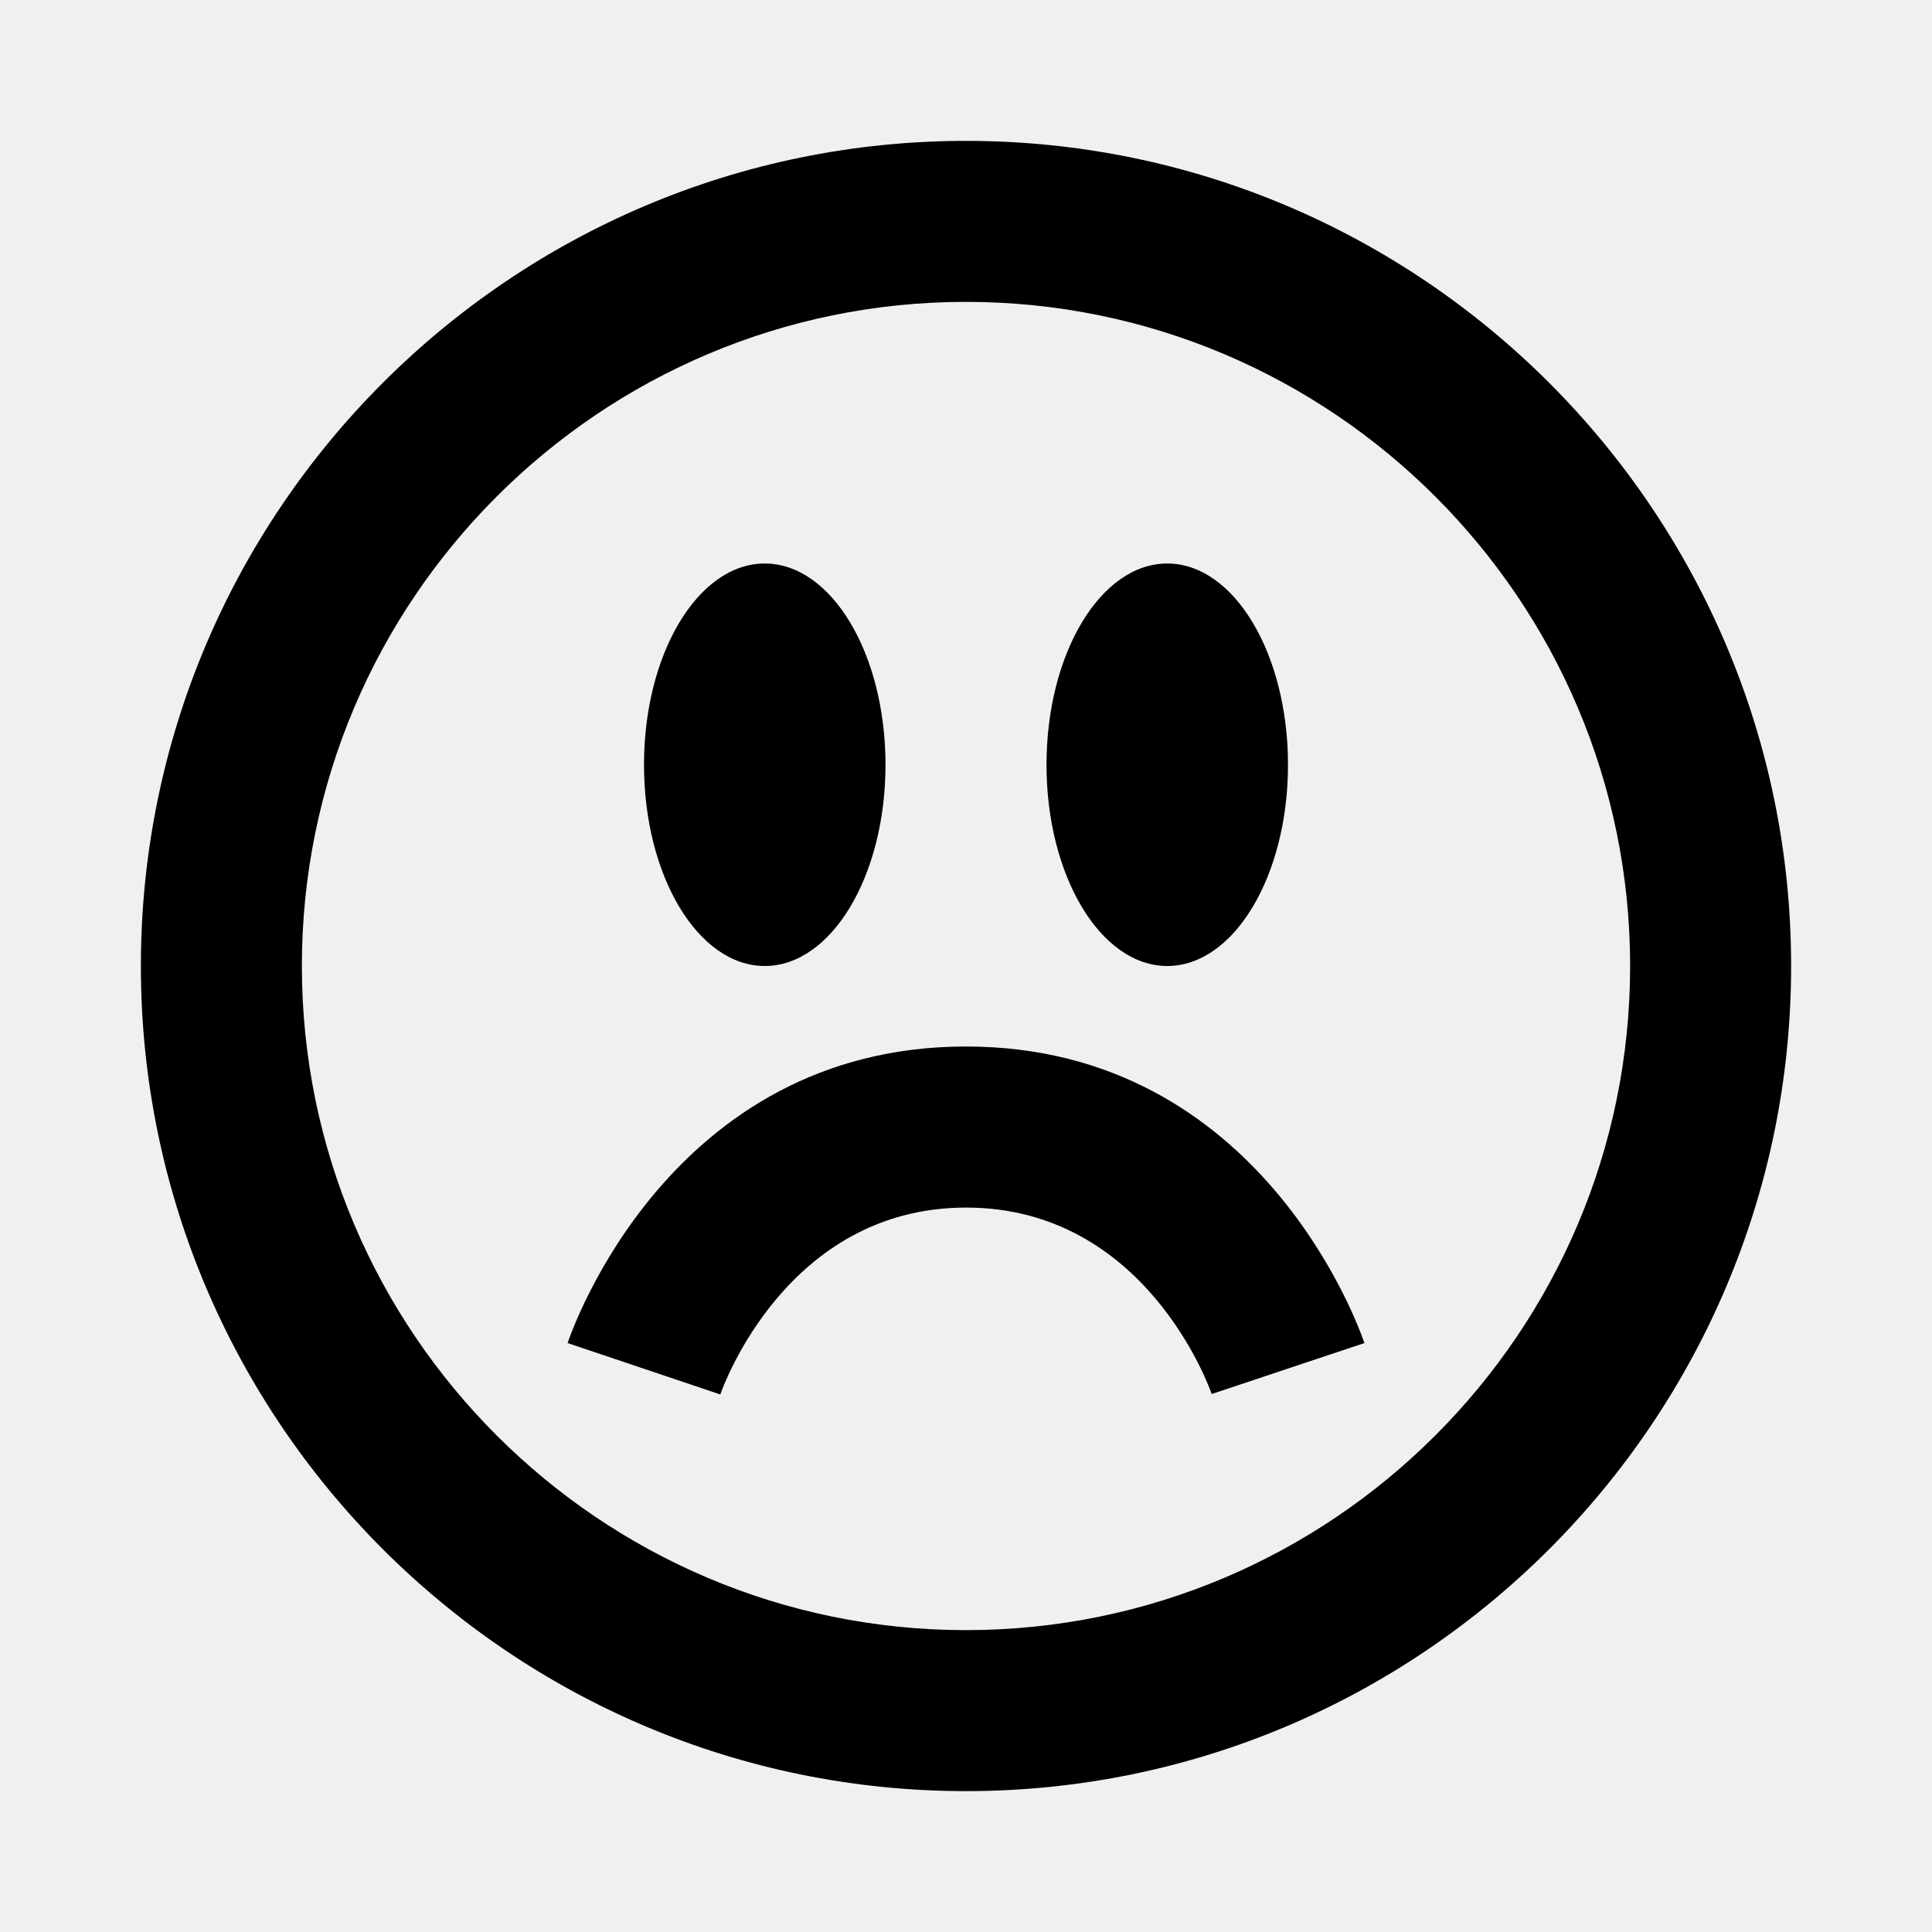
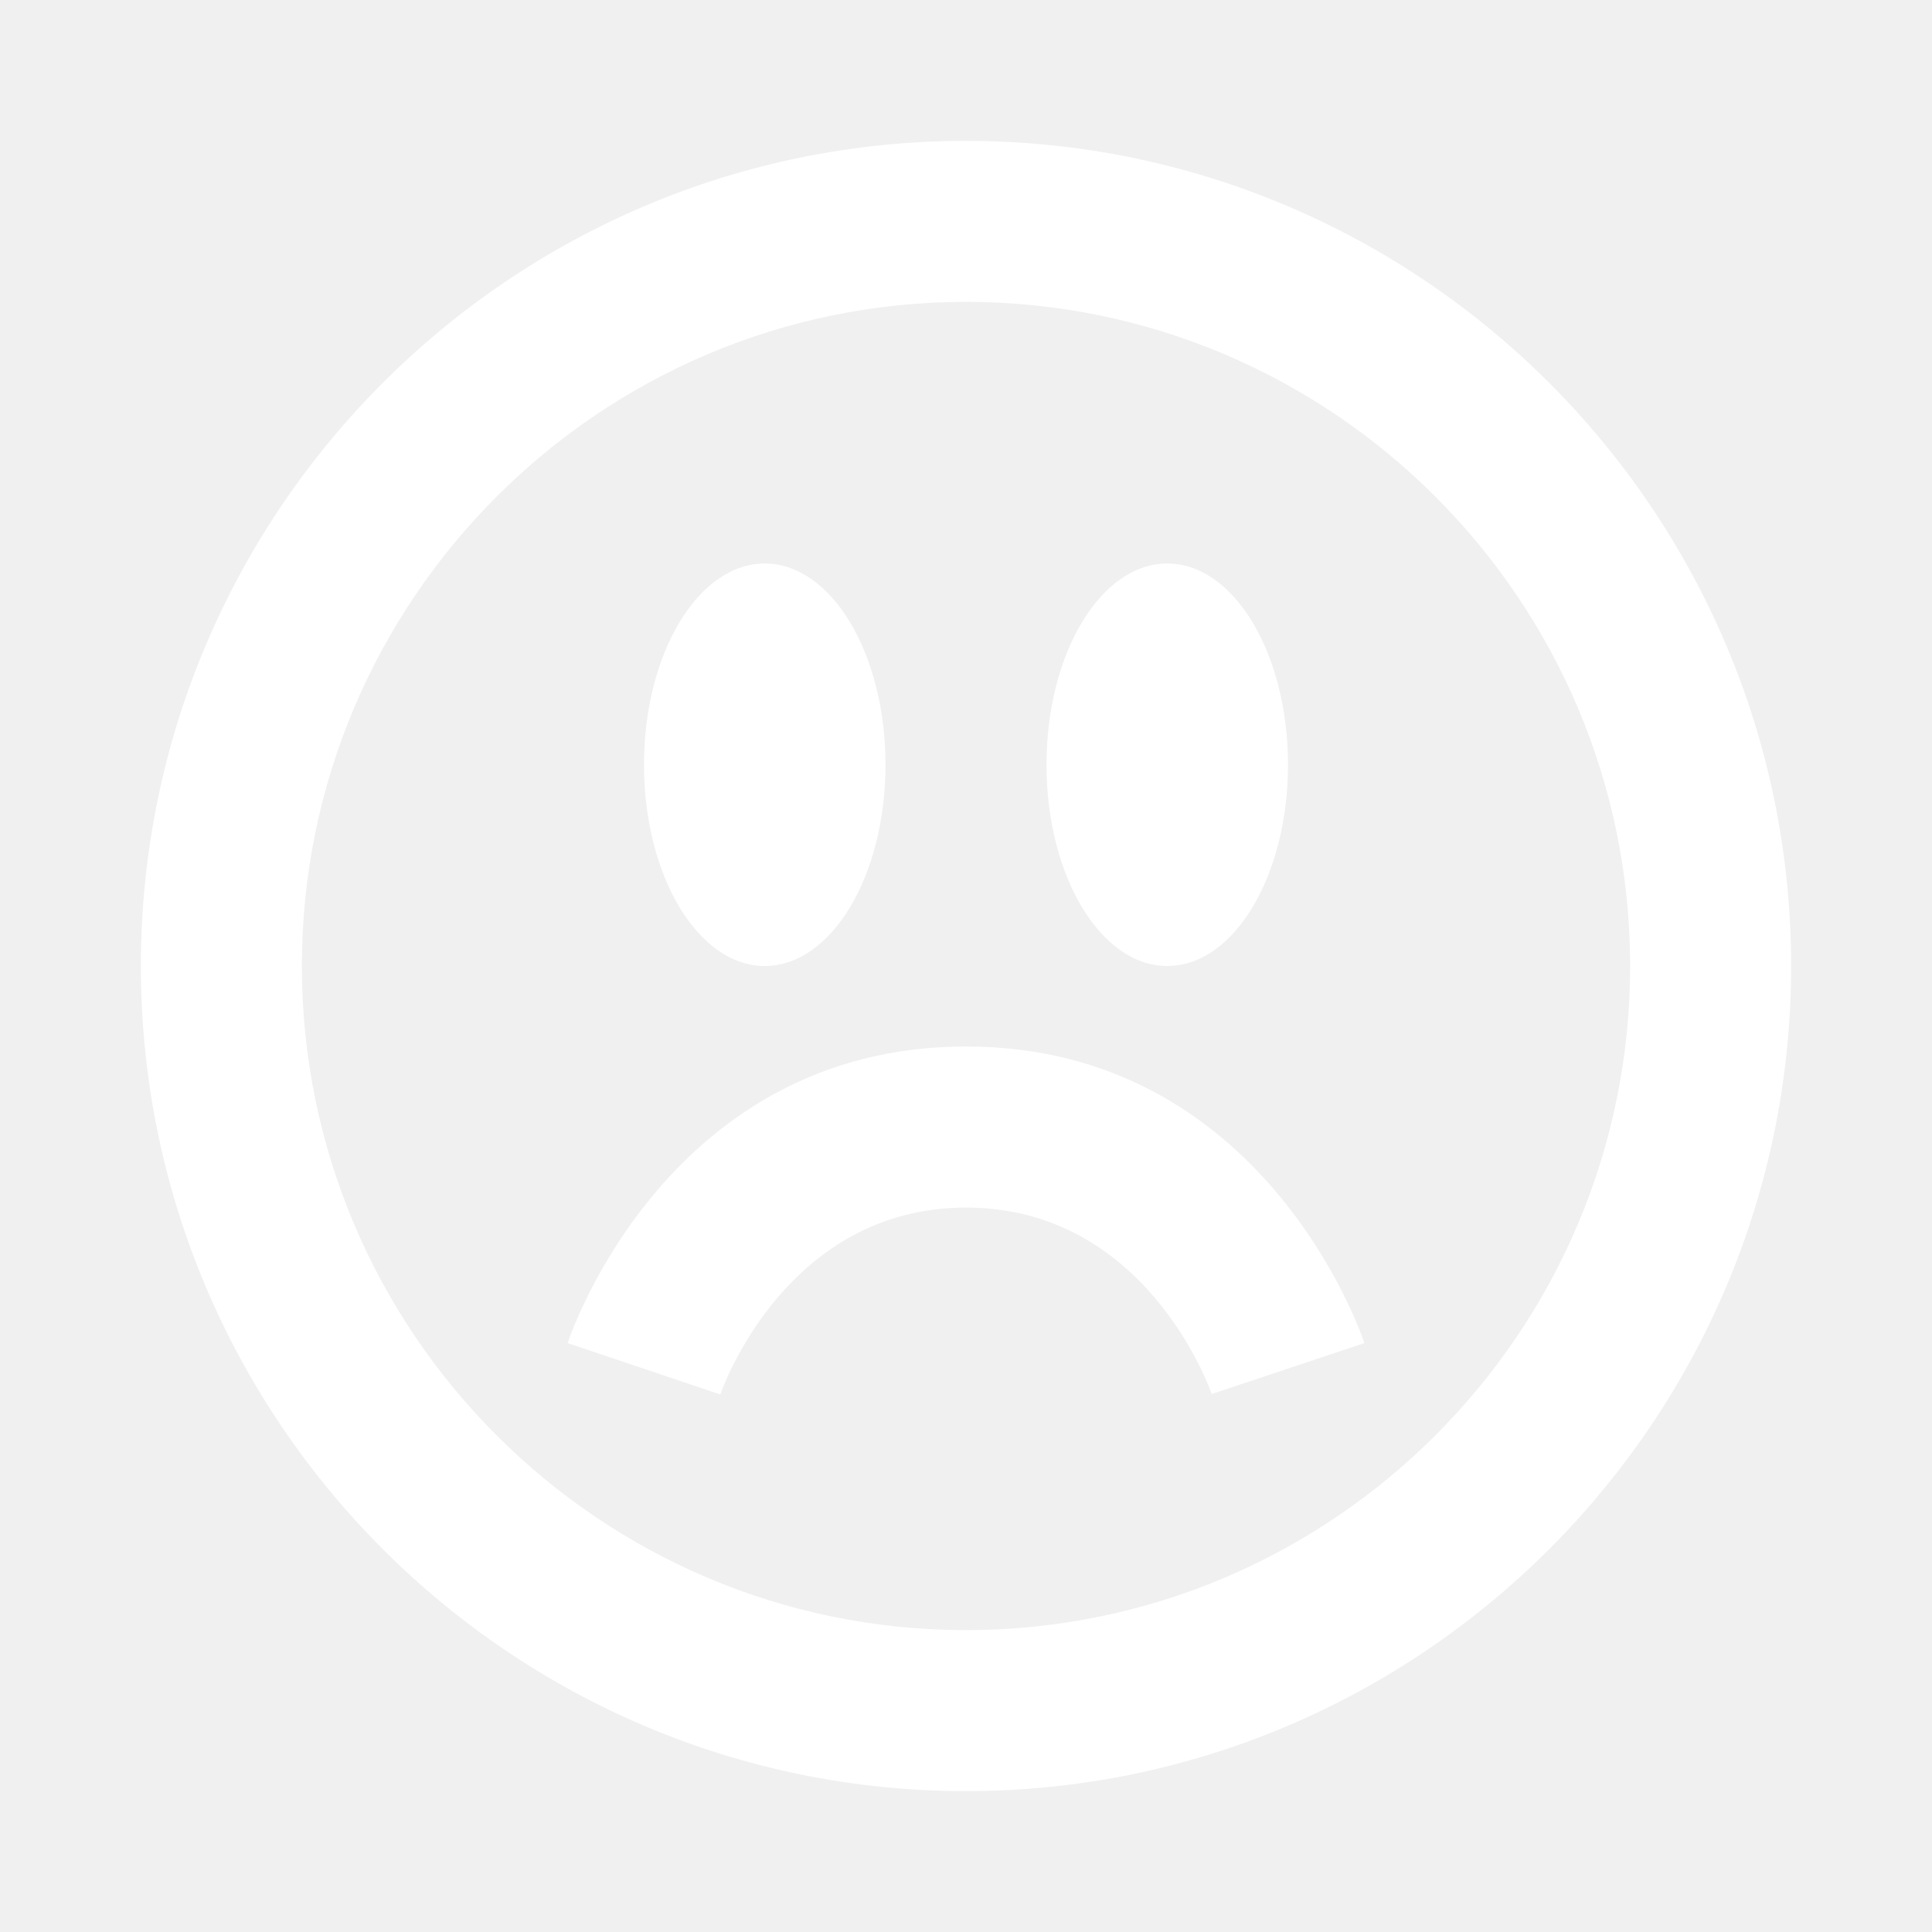
<svg xmlns="http://www.w3.org/2000/svg" width="20" height="20" viewBox="0 0 24 24">
-   <path d="M9.5 7c.828 0 1.5 1.119 1.5 2.5S10.328 12 9.5 12 8 10.881 8 9.5 8.672 7 9.5 7zm5 0c.828 0 1.5 1.119 1.5 2.5s-.672 2.5-1.5 2.5S13 10.881 13 9.5 13.672 7 14.5 7zM12 22.25C6.348 22.25 1.75 17.652 1.75 12S6.348 1.75 12 1.75 22.25 6.348 22.25 12 17.652 22.25 12 22.25zm0-18.5c-4.549 0-8.25 3.701-8.25 8.25s3.701 8.25 8.25 8.25 8.25-3.701 8.25-8.25S16.549 3.75 12 3.75zM8.947 17.322l-1.896-.638C7.101 16.534 8.322 13 12 13s4.898 3.533 4.949 3.684l-1.897.633c-.031-.09-.828-2.316-3.051-2.316s-3.021 2.227-3.053 2.322z">
+   <path fill="white" d="M9.5 7c.828 0 1.5 1.119 1.5 2.5S10.328 12 9.5 12 8 10.881 8 9.5 8.672 7 9.5 7zm5 0c.828 0 1.5 1.119 1.5 2.5s-.672 2.5-1.5 2.5S13 10.881 13 9.5 13.672 7 14.5 7zM12 22.25C6.348 22.25 1.75 17.652 1.75 12S6.348 1.75 12 1.75 22.25 6.348 22.25 12 17.652 22.25 12 22.25zm0-18.5c-4.549 0-8.25 3.701-8.25 8.25s3.701 8.25 8.25 8.25 8.25-3.701 8.25-8.25S16.549 3.75 12 3.75zM8.947 17.322l-1.896-.638C7.101 16.534 8.322 13 12 13s4.898 3.533 4.949 3.684l-1.897.633c-.031-.09-.828-2.316-3.051-2.316s-3.021 2.227-3.053 2.322z">
    </path>
</svg>
